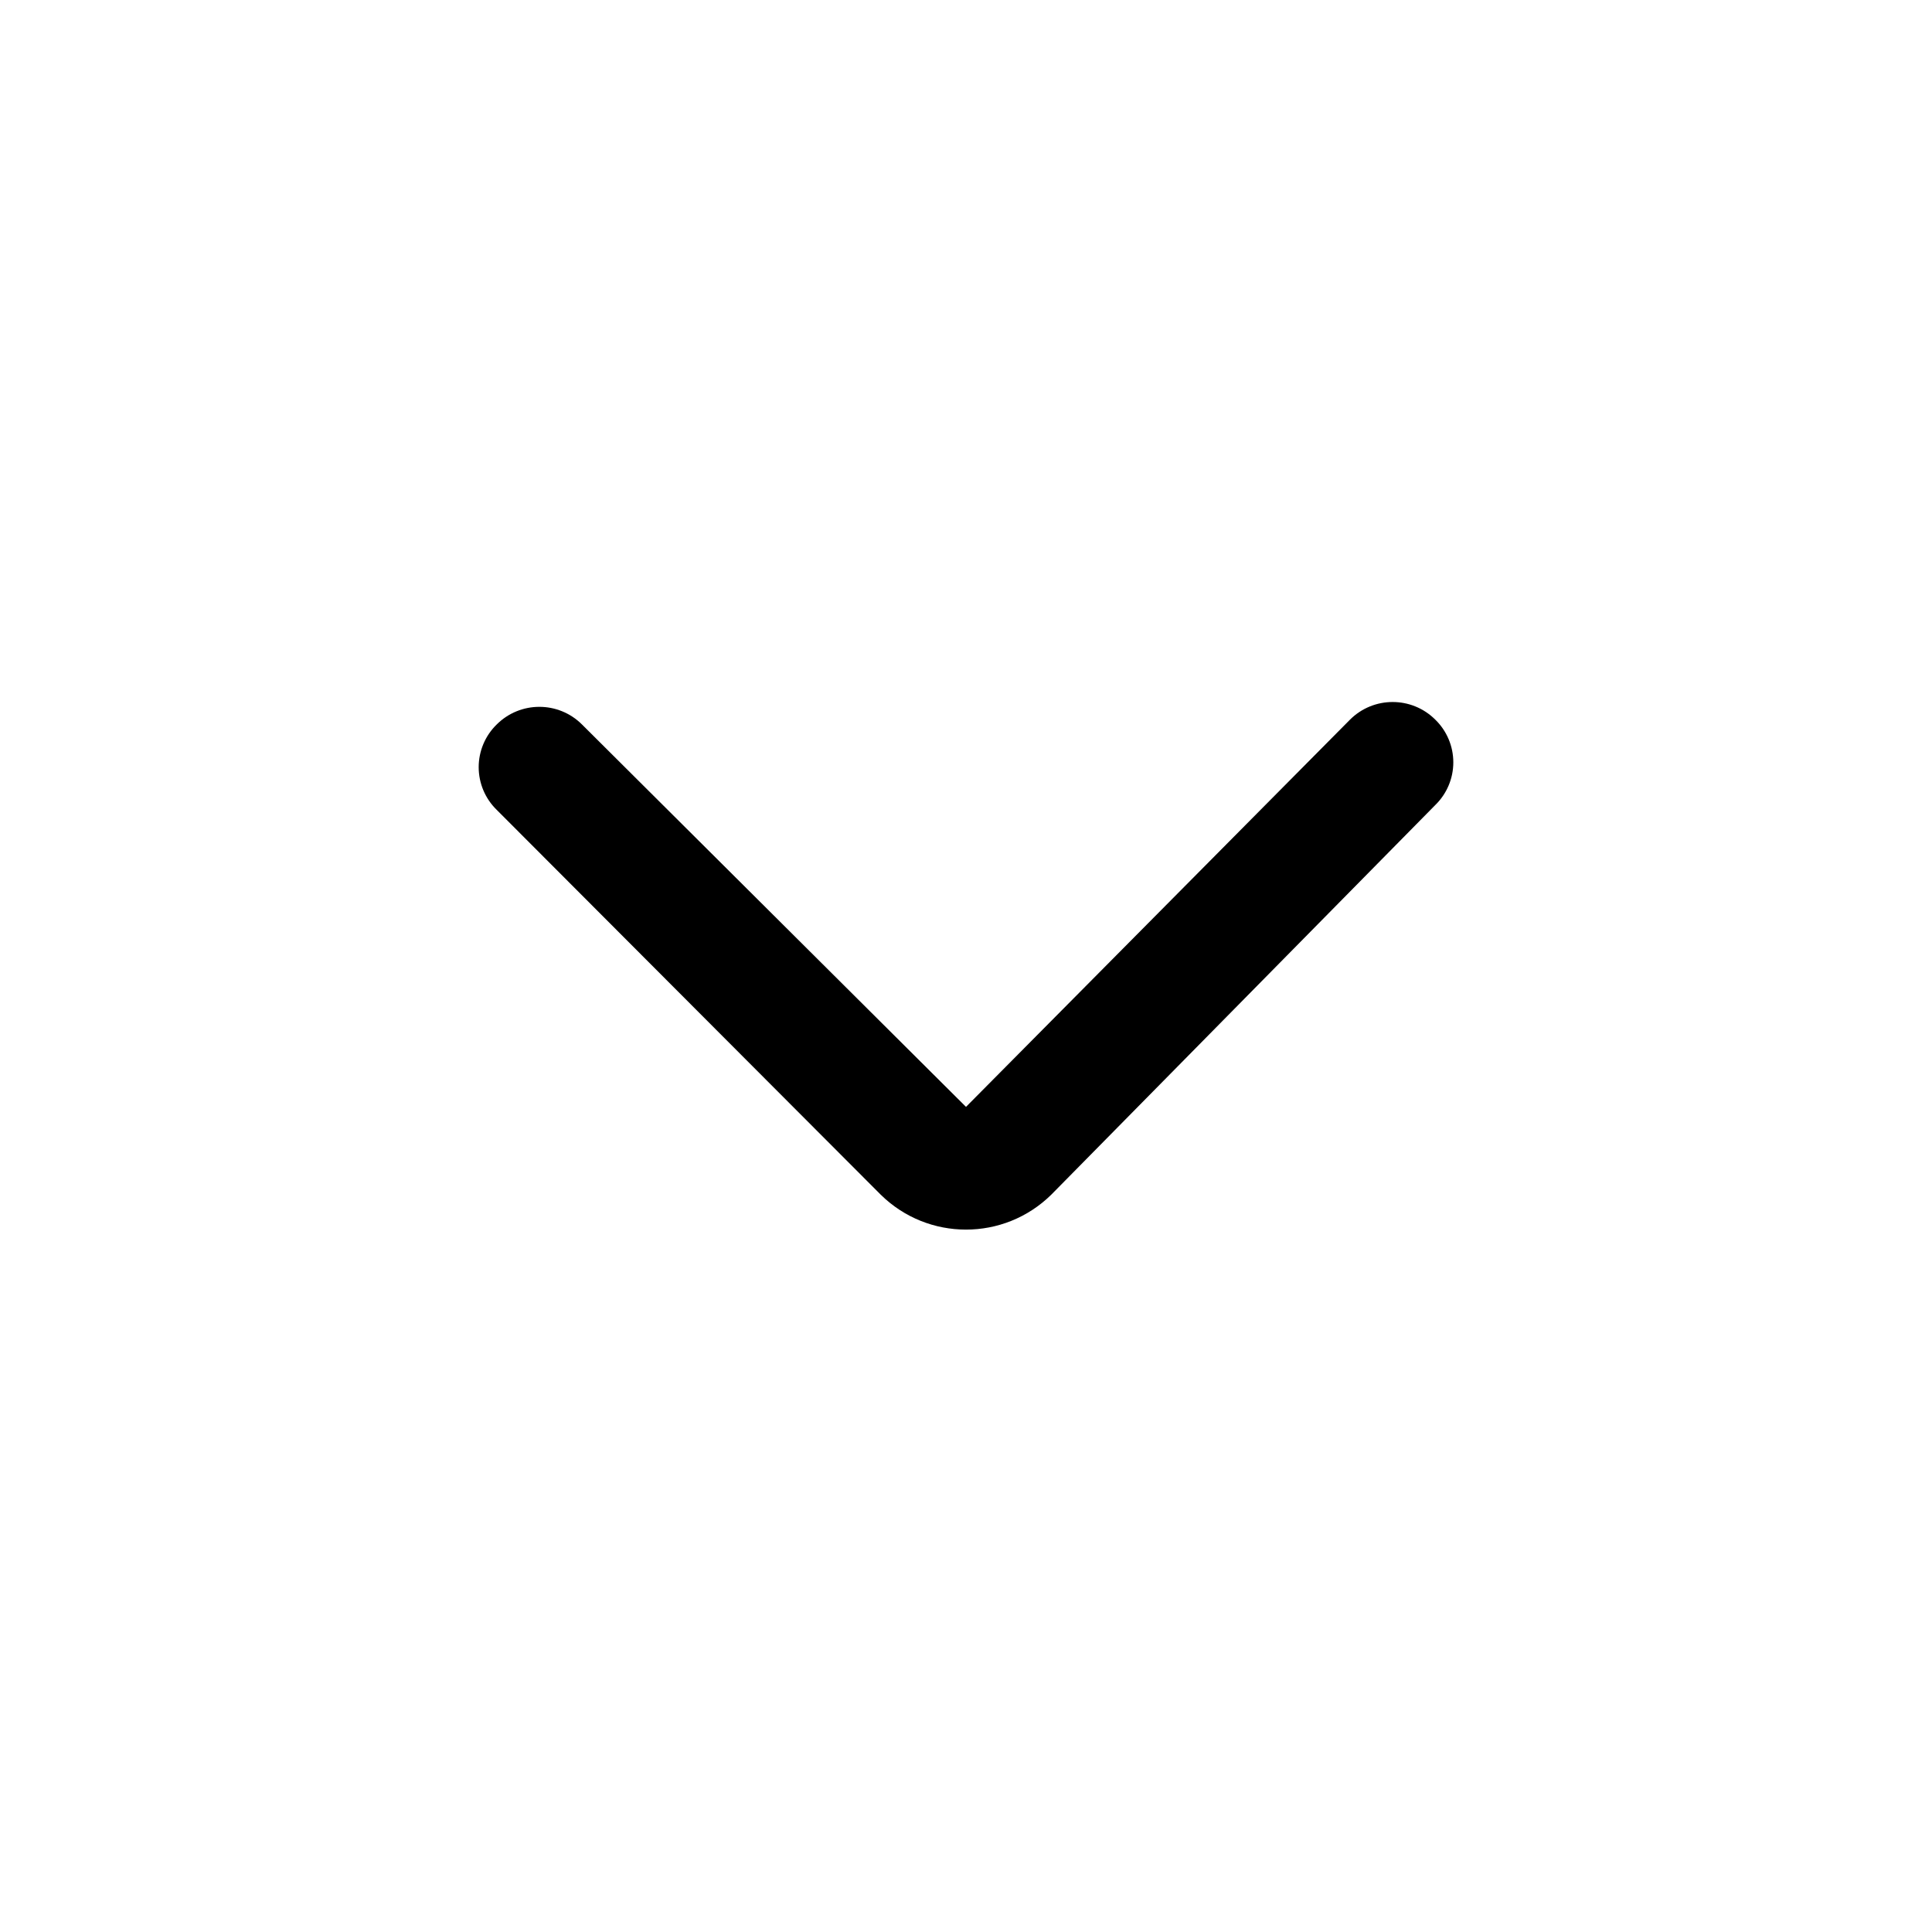
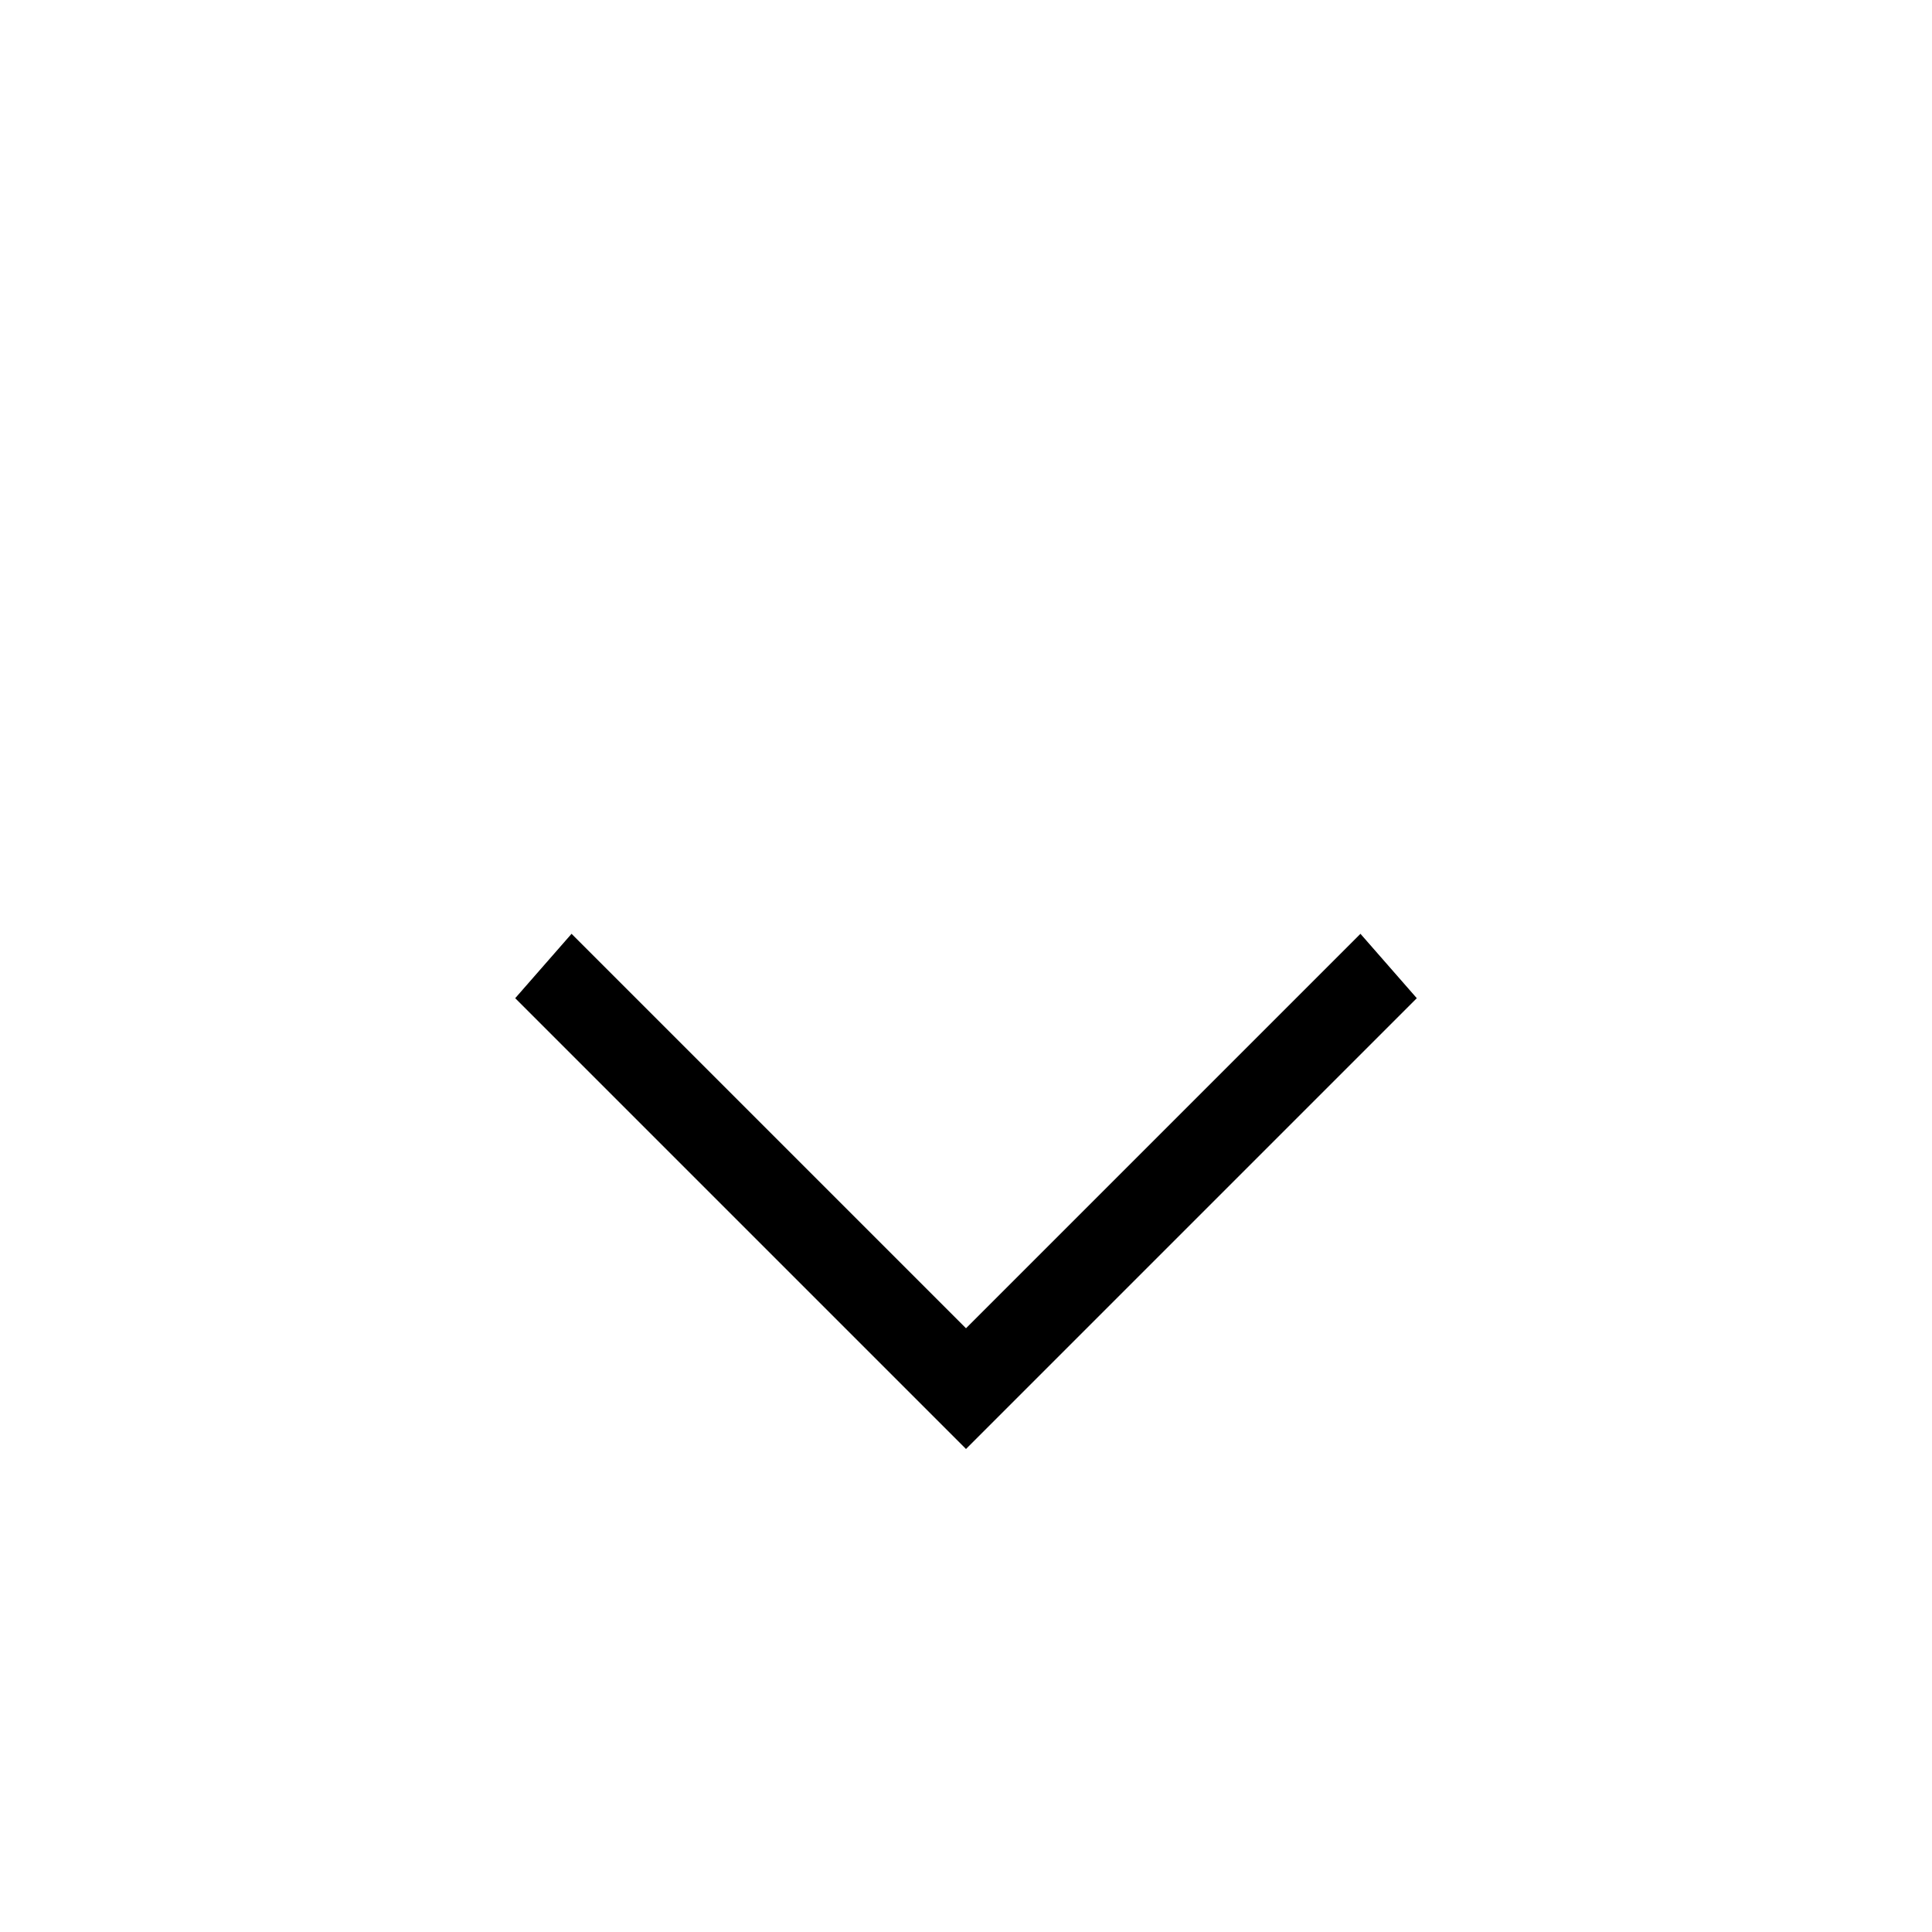
- <svg xmlns="http://www.w3.org/2000/svg" viewBox="0 0 24 24">
+ <svg xmlns="http://www.w3.org/2000/svg" width="24" height="24" viewBox="0 0 24 24">
  <g>
-     <path d="M12,13.75,7.23,9A.75.75,0,0,0,6.17,9a.74.74,0,0,0,0,1.06l4.77,4.78a1.51,1.51,0,0,0,2.12,0L17.83,10a.74.74,0,0,0,0-1.06.75.75,0,0,0-1.06,0Z" />
+     <path d="M12,18,6.4,12.4l.7-.8L12,16.5l4.9-4.9.7.8Z" />
+   </g>
+   <g>
+     <rect width="24" height="24" fill="none" />
  </g>
</svg>
